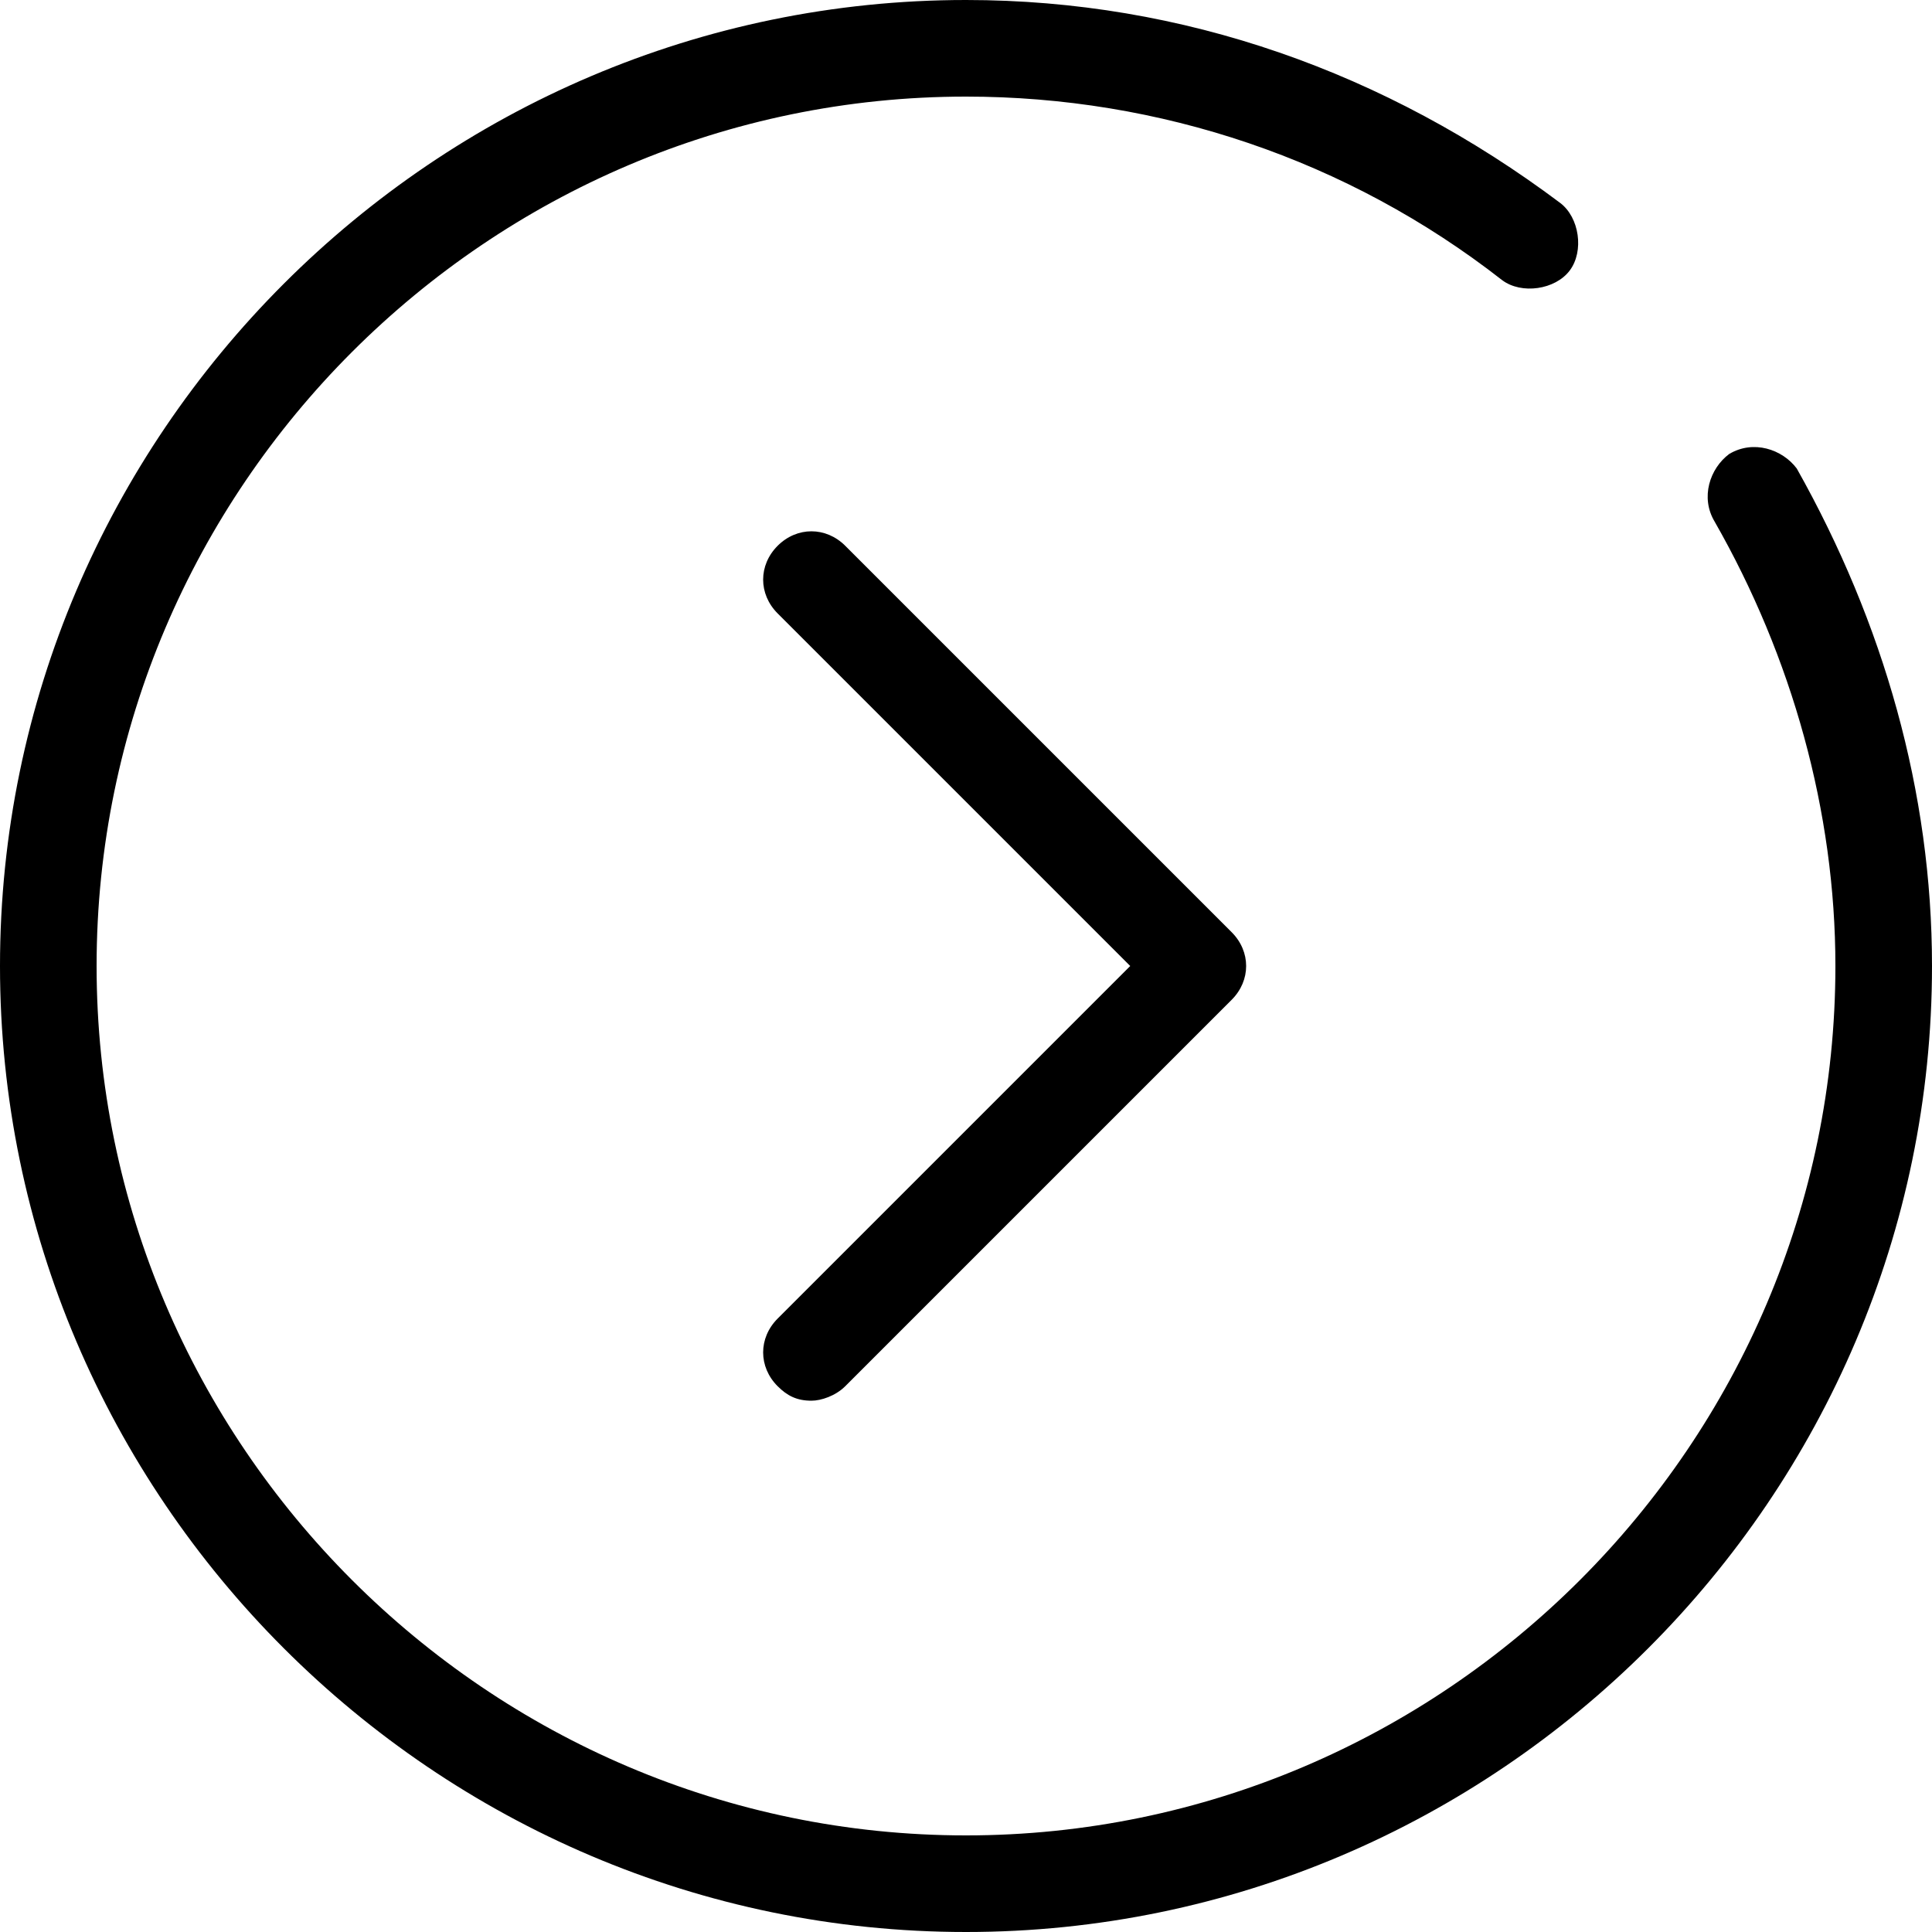
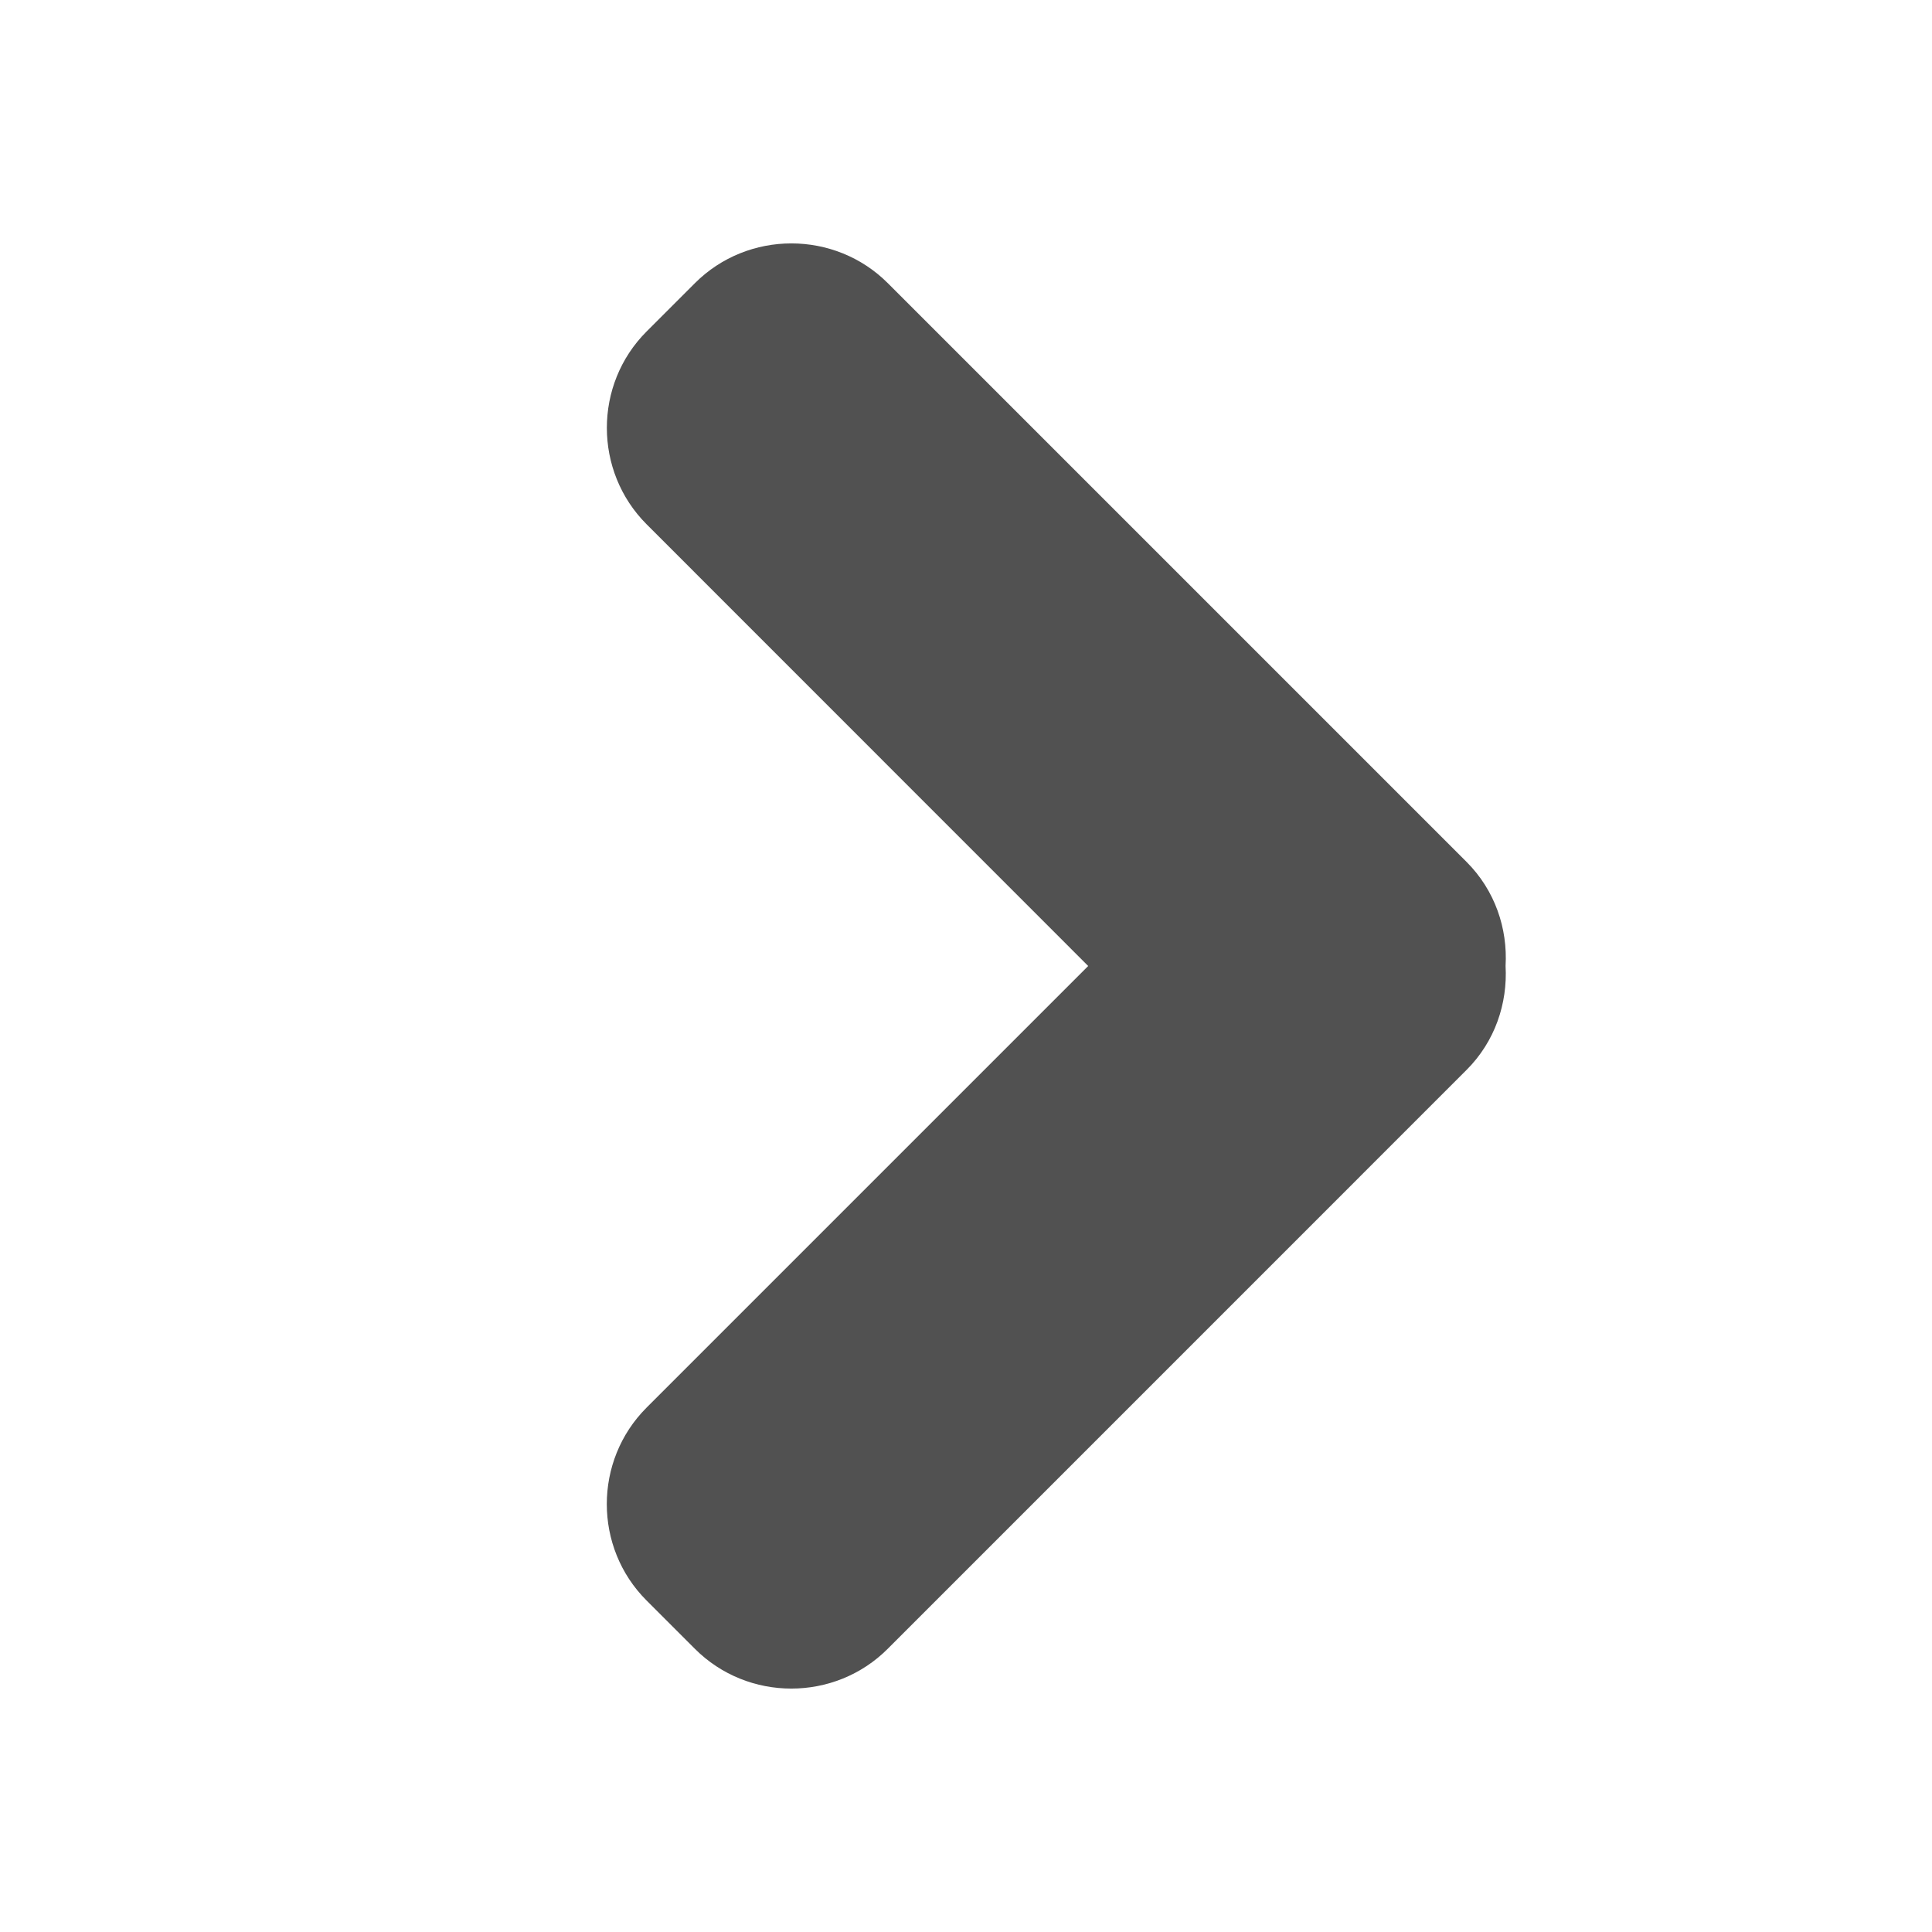
- <svg xmlns="http://www.w3.org/2000/svg" enable-background="new 0 0 40 40" id="Слой_1" version="1.1" viewBox="0 0 40 40" xml:space="preserve">
-   <g>
-     <path d="M16.8,29c-0.3,0-0.5-0.1-0.7-0.3c-0.4-0.4-0.4-1,0-1.4l7.3-7.3l-7.3-7.3c-0.4-0.4-0.4-1,0-1.4s1-0.4,1.4,0l8,8   c0.4,0.4,0.4,1,0,1.4l-8,8C17.3,28.9,17,29,16.8,29z" />
-   </g>
-   <g>
-     <path d="M20,40C9,40,0,31,0,20S9,0,20,0c4.5,0,8.7,1.5,12.3,4.2c0.4,0.3,0.5,1,0.2,1.4c-0.3,0.4-1,0.5-1.4,0.2C27.9,3.3,24,2,20,2   C10.1,2,2,10.1,2,20s8.1,18,18,18s18-8.1,18-18c0-3.2-0.9-6.4-2.5-9.2c-0.3-0.5-0.1-1.1,0.3-1.4c0.5-0.3,1.1-0.1,1.4,0.3   C39,12.9,40,16.4,40,20C40,31,31,40,20,40z" />
-   </g>
+ <svg xmlns="http://www.w3.org/2000/svg" enable-background="new 0 0 32 32" height="32px" id="Layer_1" version="1.1" viewBox="0 0 32 32" width="32px" xml:space="preserve">
+   <path d="M24.291,14.276L14.705,4.69c-0.878-0.878-2.317-0.878-3.195,0l-0.8,0.8c-0.878,0.877-0.878,2.316,0,3.194  L18.024,16l-7.315,7.315c-0.878,0.878-0.878,2.317,0,3.194l0.8,0.8c0.878,0.879,2.317,0.879,3.195,0l9.586-9.587  c0.472-0.471,0.682-1.103,0.647-1.723C24.973,15.38,24.763,14.748,24.291,14.276z" fill="#515151" />
</svg>
